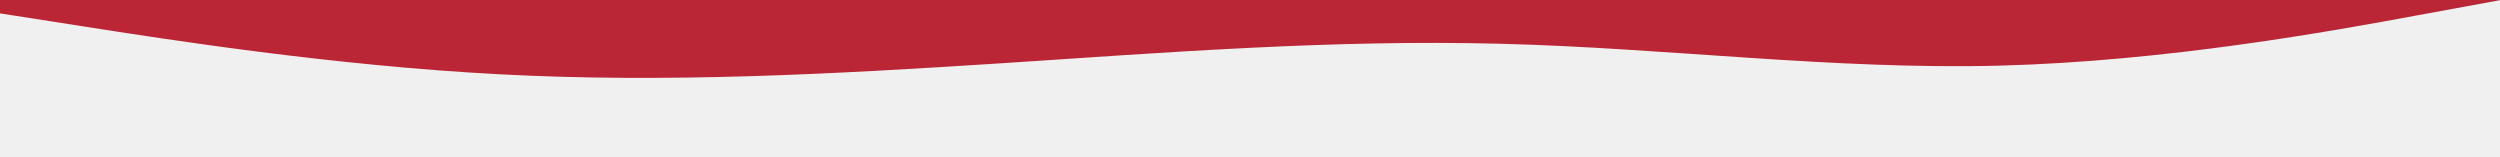
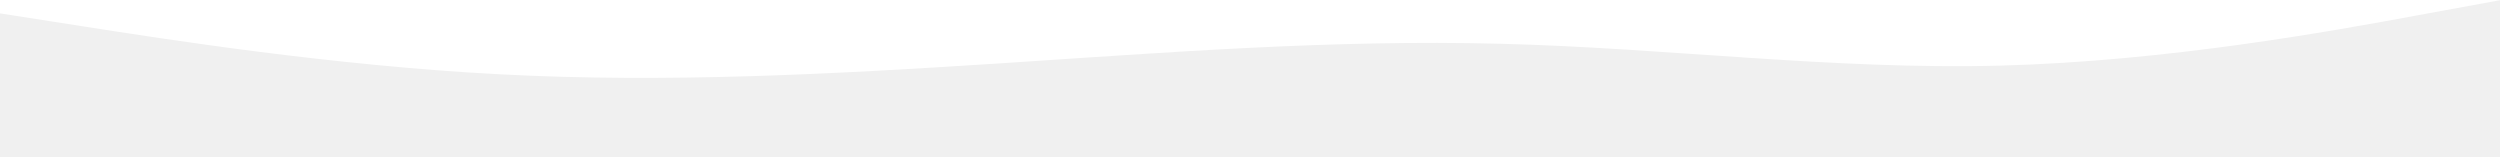
<svg xmlns="http://www.w3.org/2000/svg" version="1.1" id="_レイヤー_2" x="0px" y="0px" viewBox="0 0 1440 89.9" style="enable-background:new 0 0 1440 89.9;" xml:space="preserve">
  <style type="text/css">
- 	.st0{fill:#BA2636;}
+ 	.st0{fill:#fff;}
</style>
  <g id="_レイヤー_2-2">
    <g id="_レイヤー_1-2">
      <path class="st0" d="M1440,0L0,0l0,7.7l48,7.5c48,7.5,144,22.6,240,27.6c96,5.1,192-0.1,288-6.3c96-6.3,192-13.8,288-11.3    c96,2.4,192,15.1,288,12.6s192-20,240-28.9l48-8.8V0z" />
    </g>
  </g>
</svg>
